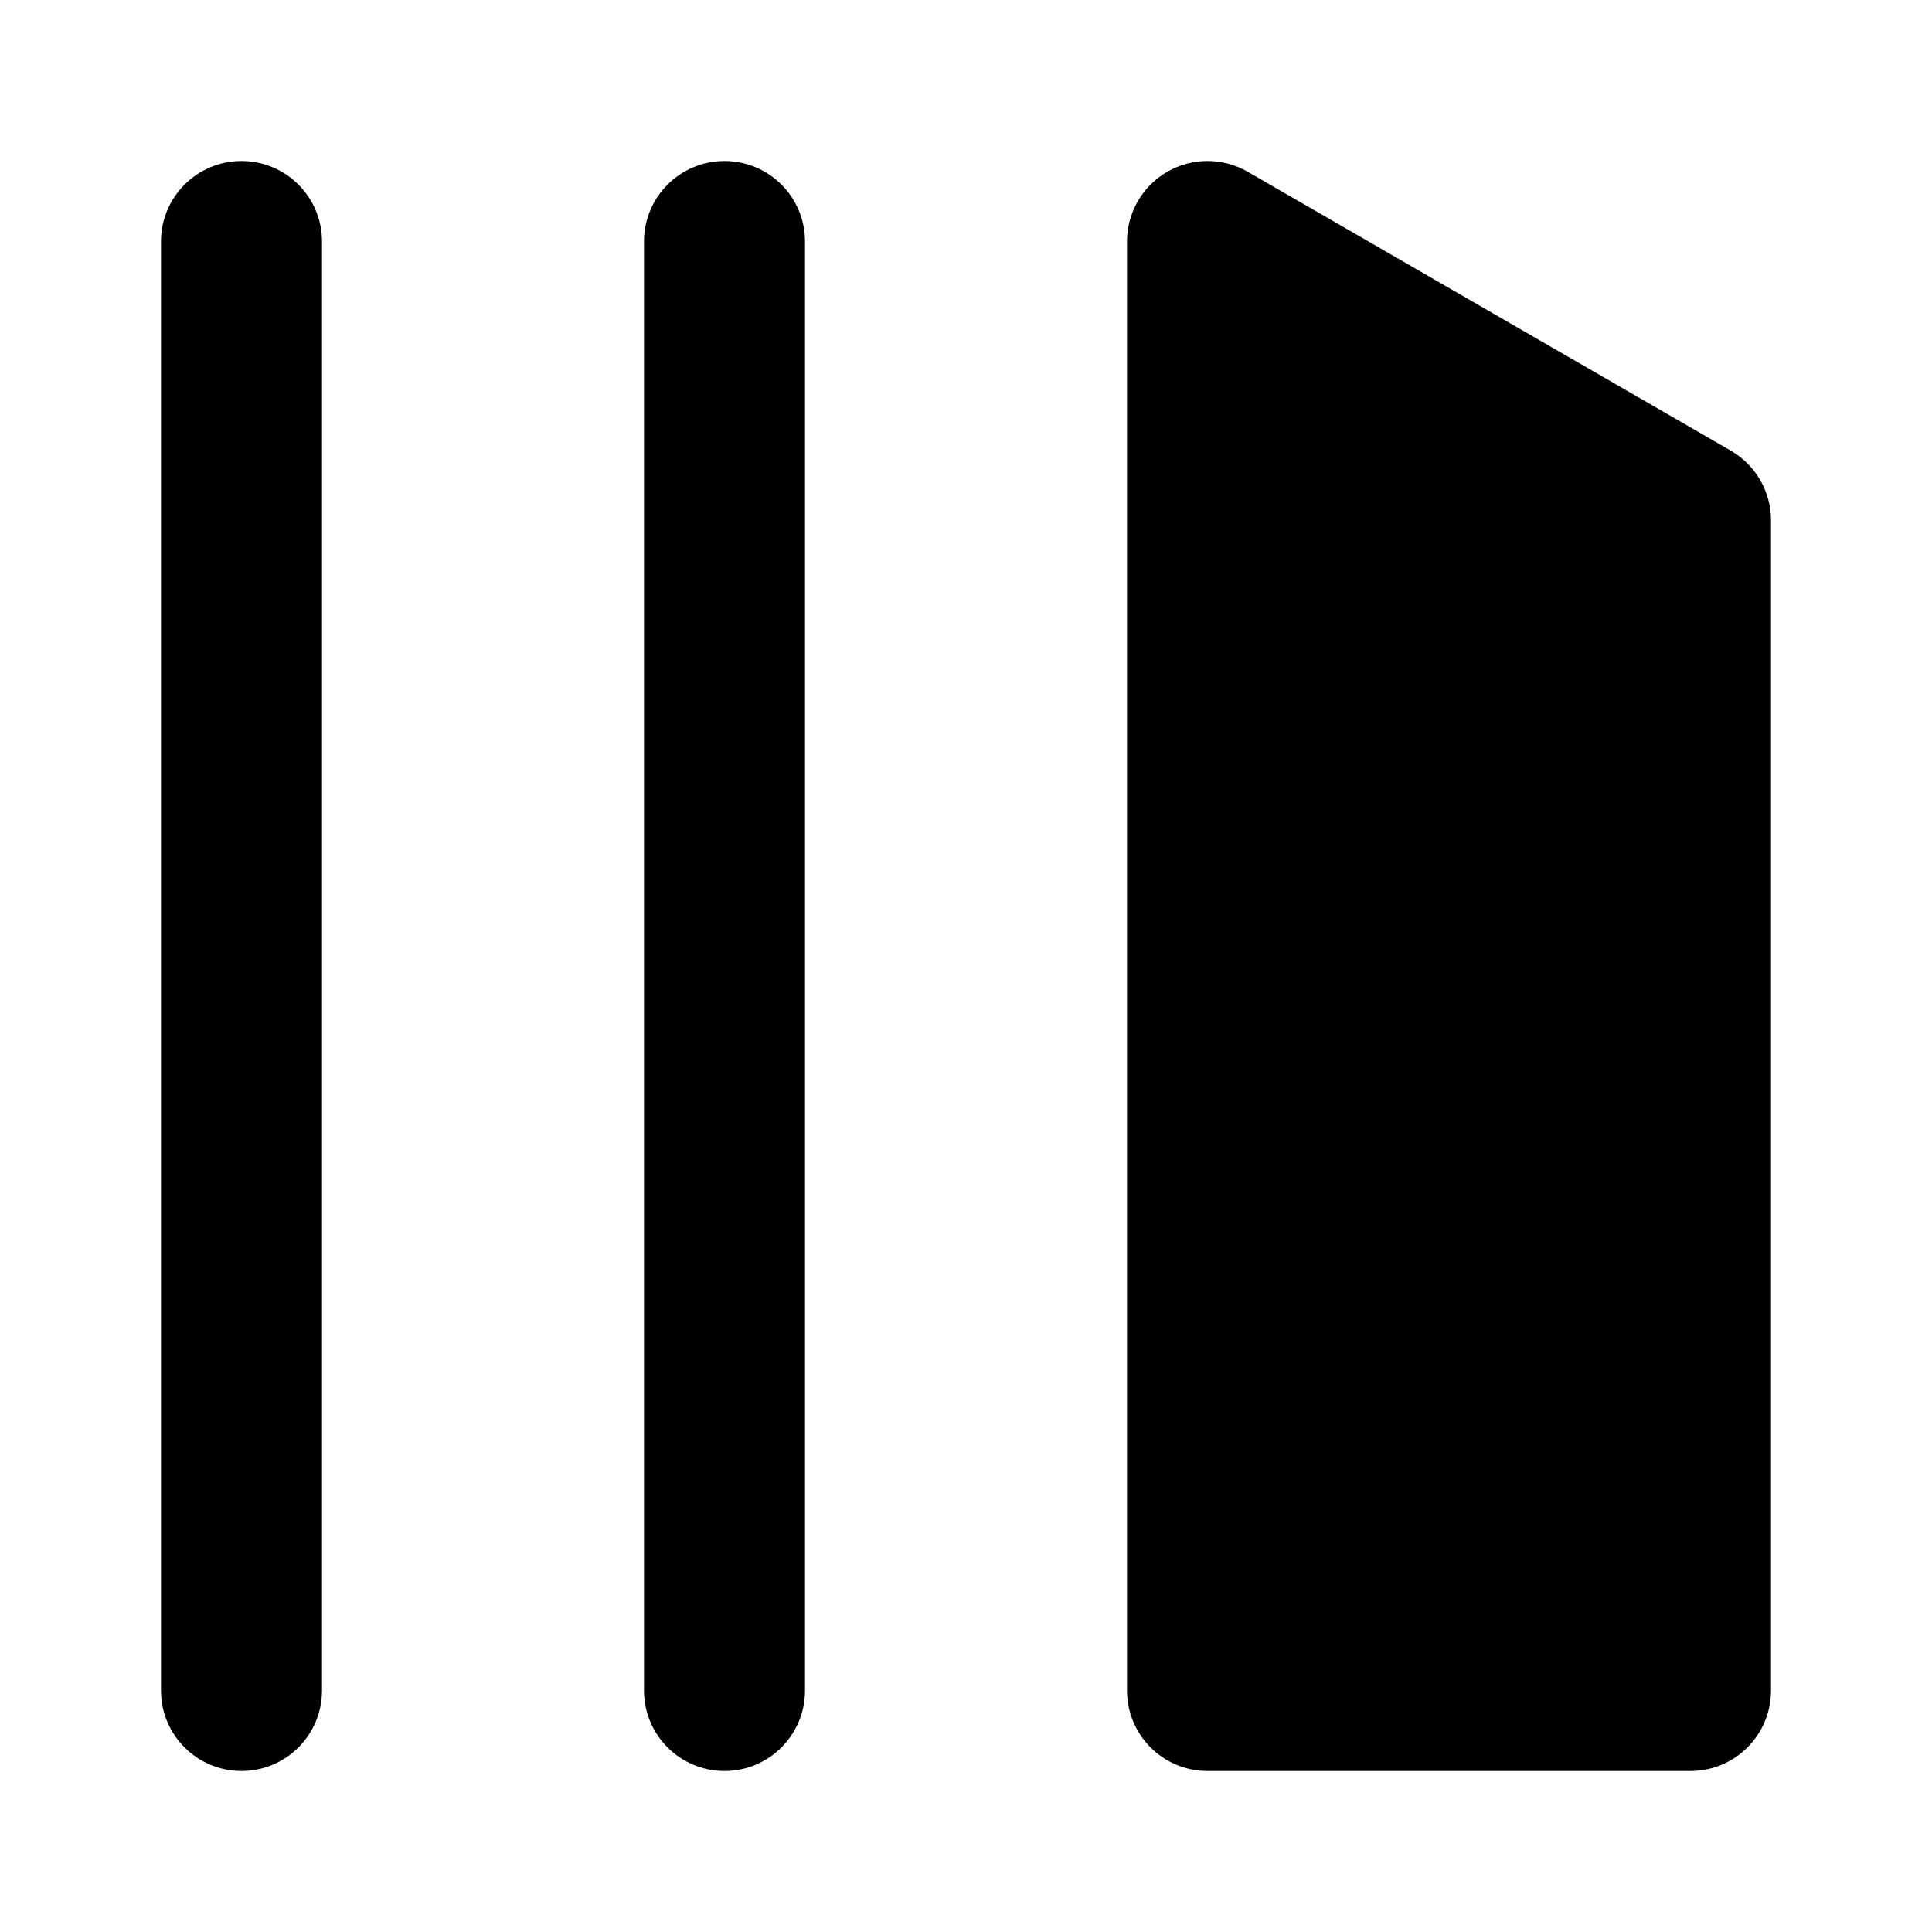
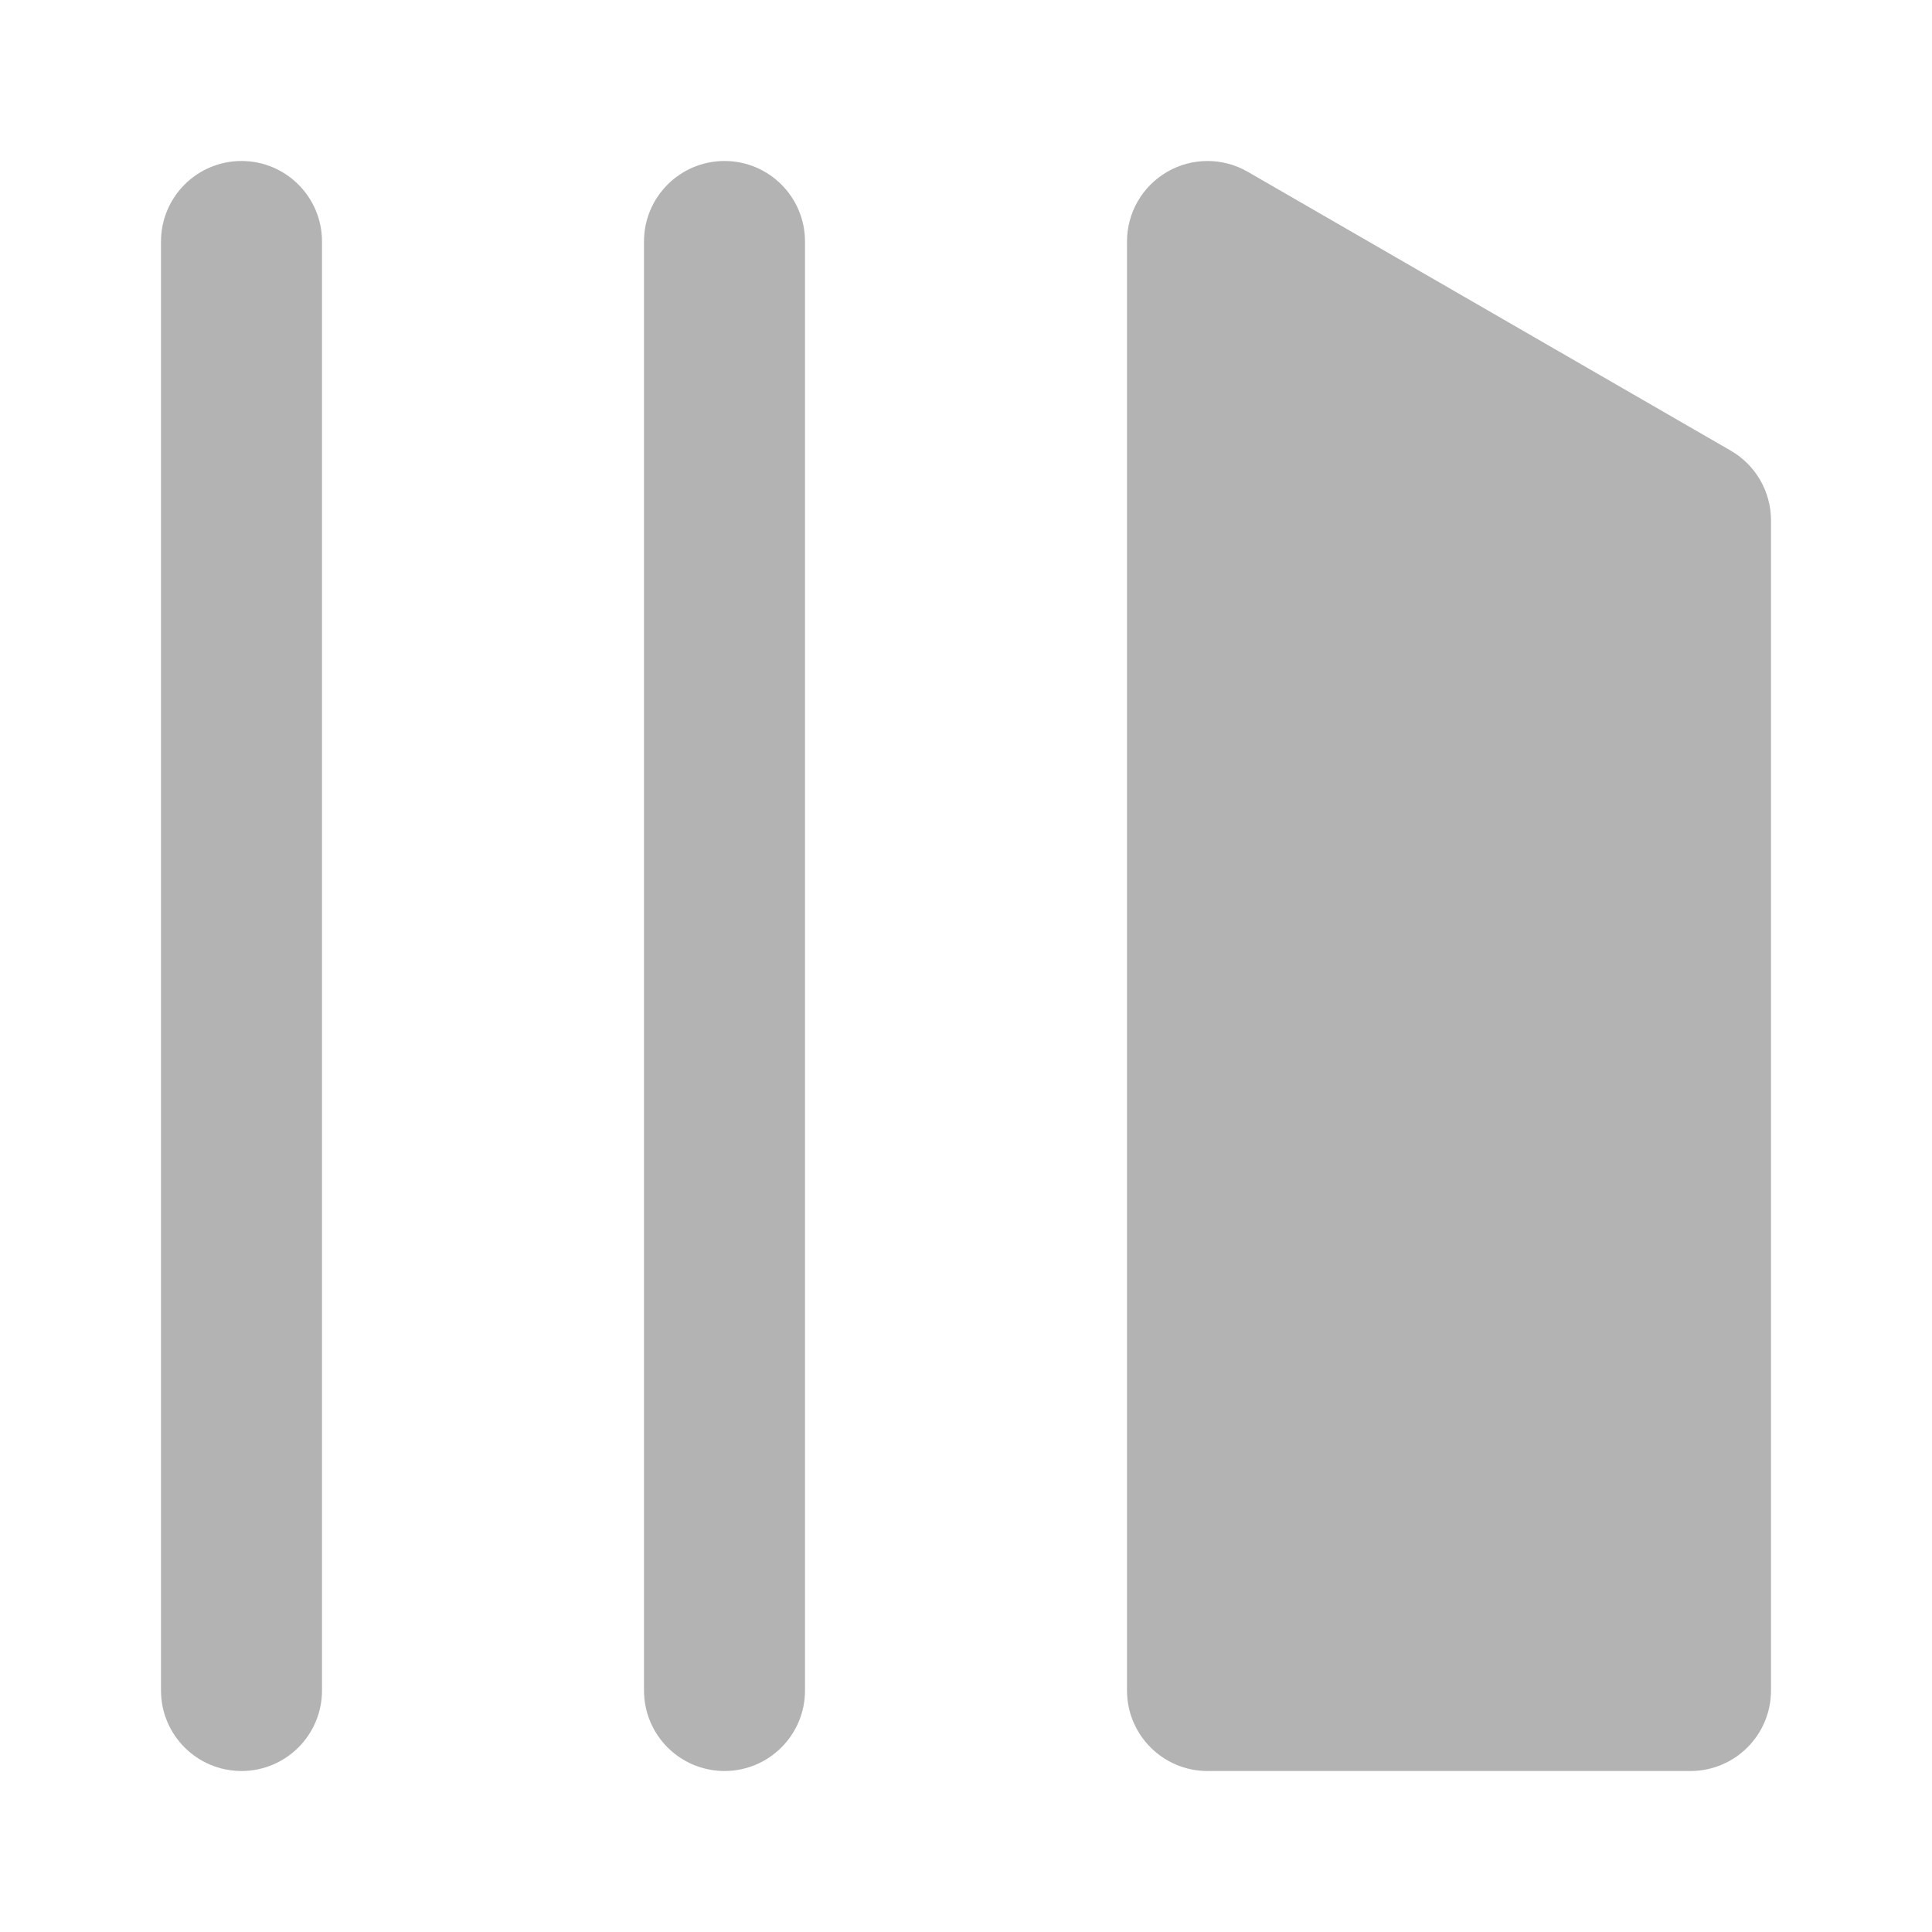
<svg xmlns="http://www.w3.org/2000/svg" data-encore-id="icon" role="img" aria-hidden="true" viewBox="0 0 24 24" class="Svg-sc-ytk21e-0 bneLcE">
-   <path d="M3 22a1 1 0 0 1-1-1V3a1 1 0 0 1 2 0v18a1 1 0 0 1-1 1zM15.5 2.134A1 1 0 0 0 14 3v18a1 1 0 0 0 1 1h6a1 1 0 0 0 1-1V6.464a1 1 0 0 0-.5-.866l-6-3.464zM9 2a1 1 0 0 0-1 1v18a1 1 0 1 0 2 0V3a1 1 0 0 0-1-1z" />
+   <path d="M3 22a1 1 0 0 1-1-1V3a1 1 0 0 1 2 0v18a1 1 0 0 1-1 1zM15.5 2.134A1 1 0 0 0 14 3v18a1 1 0 0 0 1 1h6a1 1 0 0 0 1-1V6.464a1 1 0 0 0-.5-.866l-6-3.464zM9 2a1 1 0 0 0-1 1v18a1 1 0 1 0 2 0V3a1 1 0 0 0-1-1z" fill="#b3b3b3" />
</svg>
